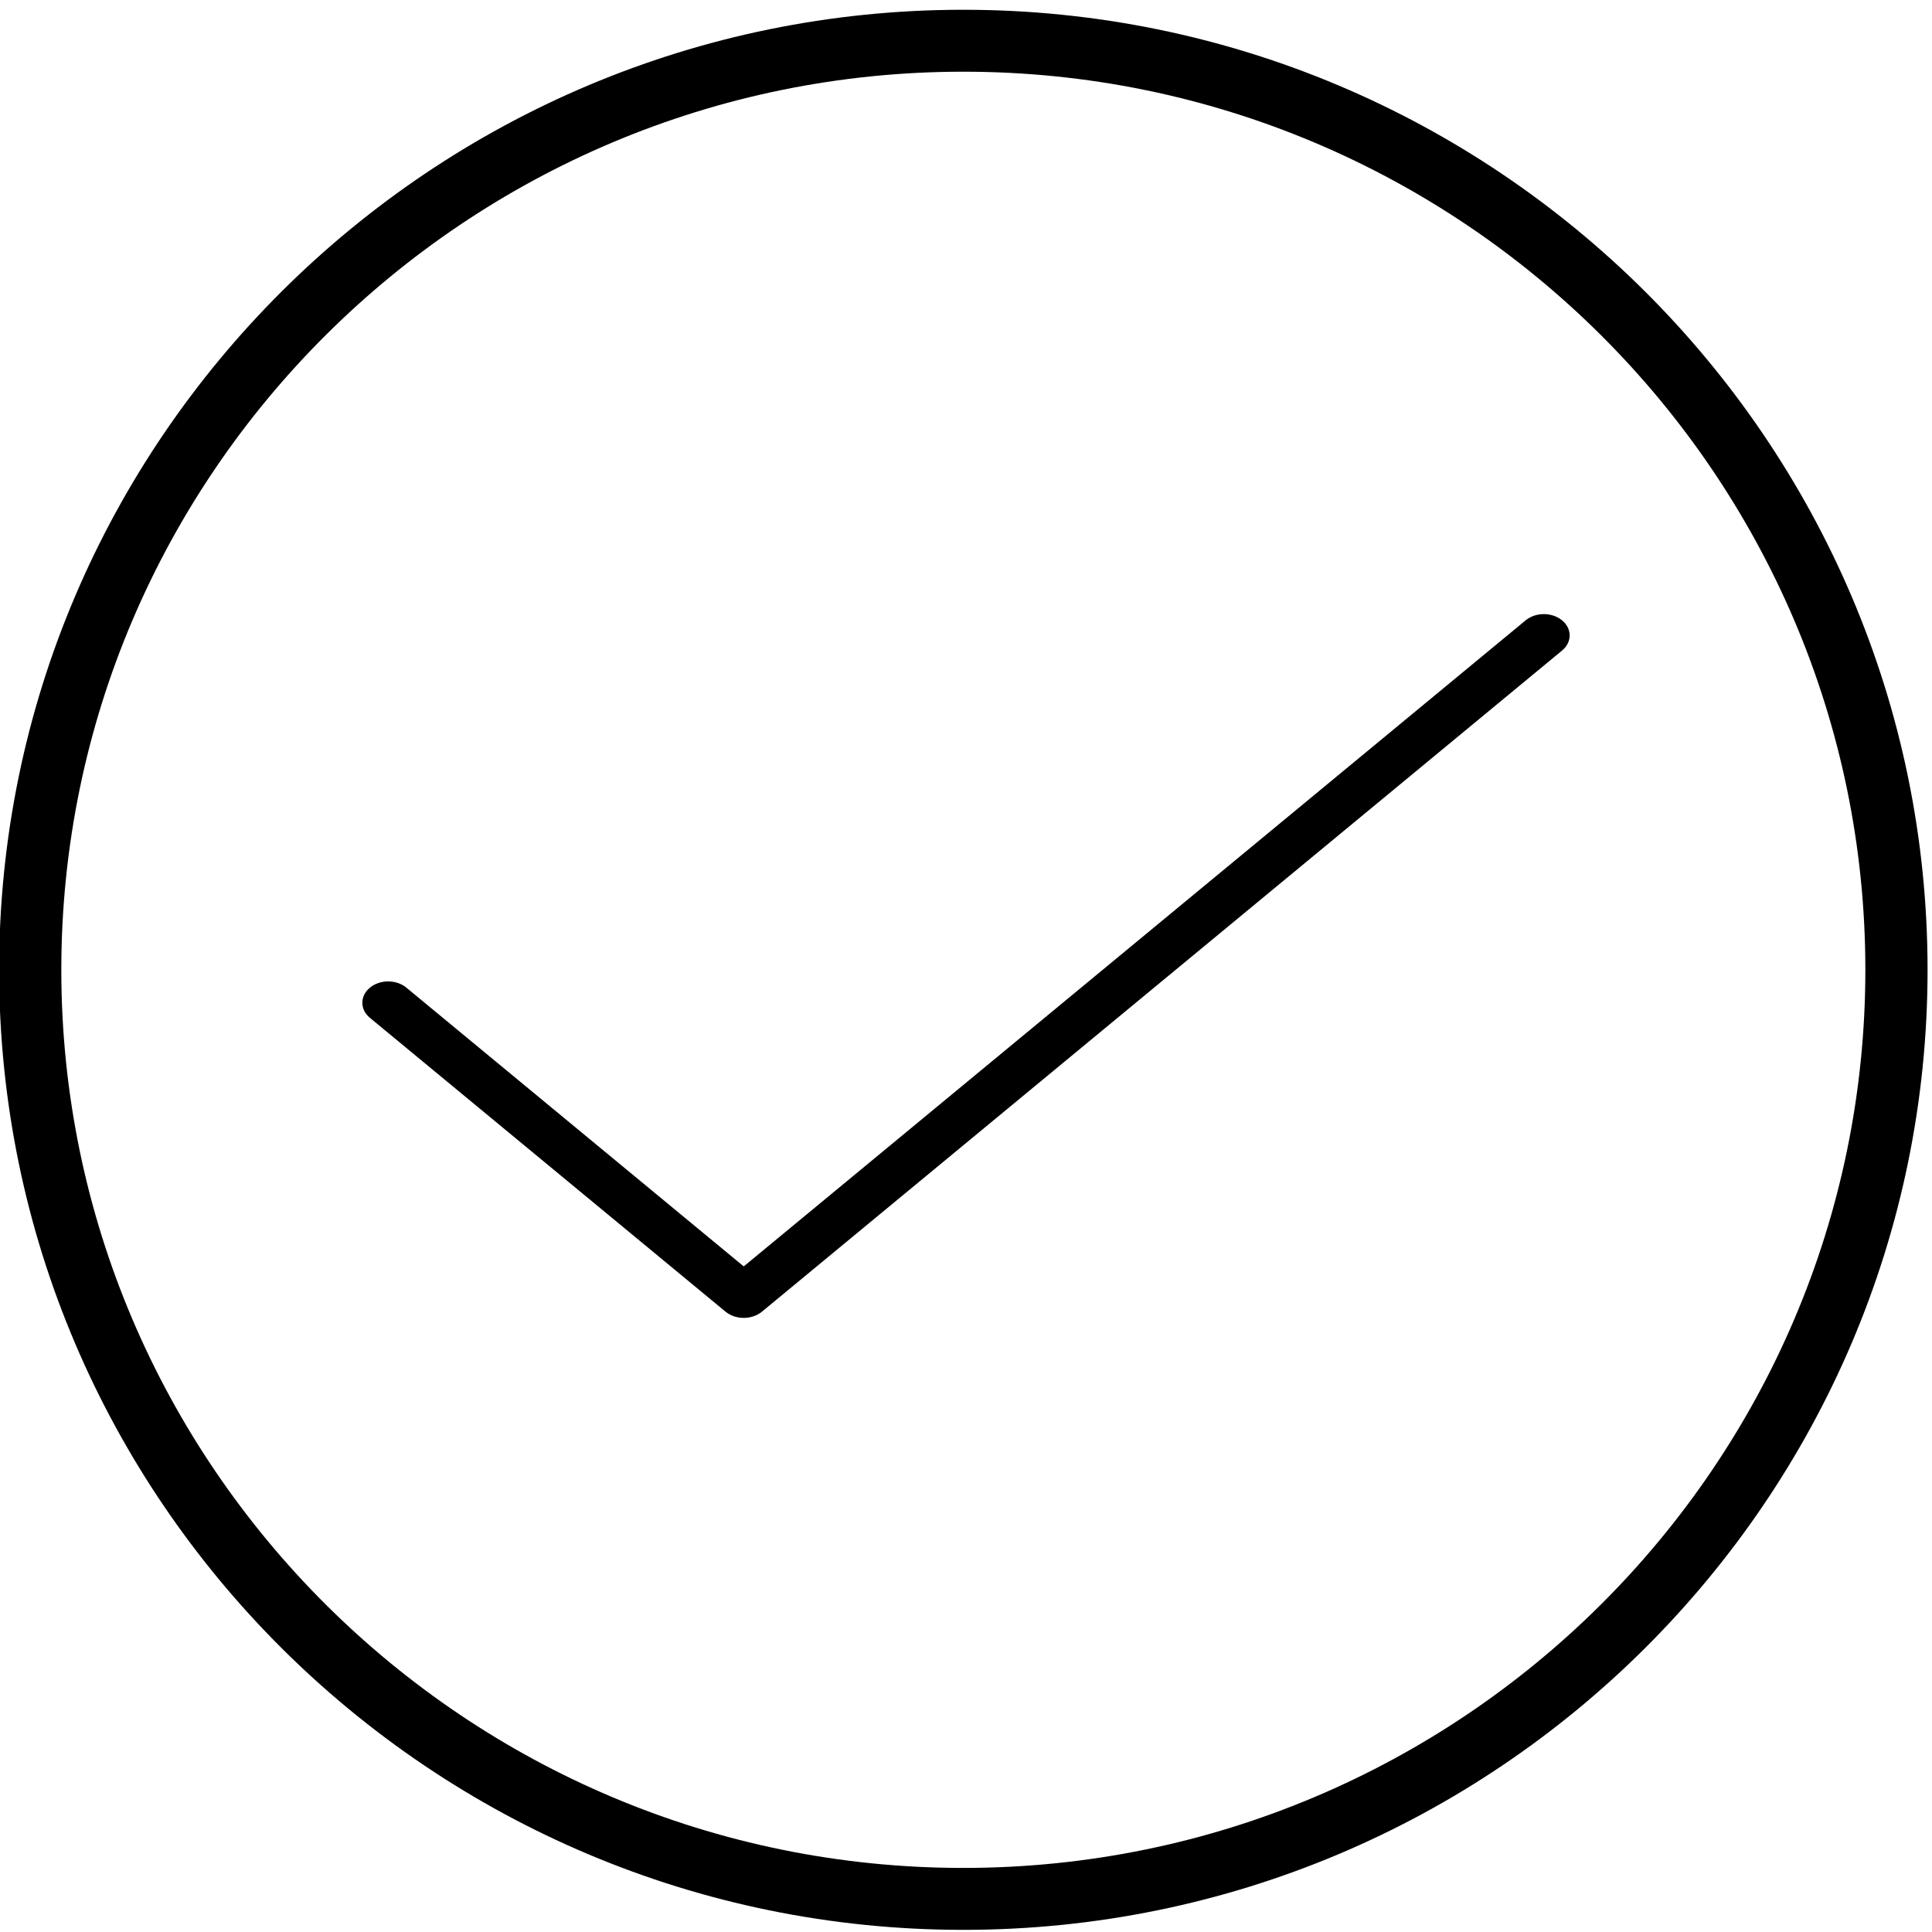
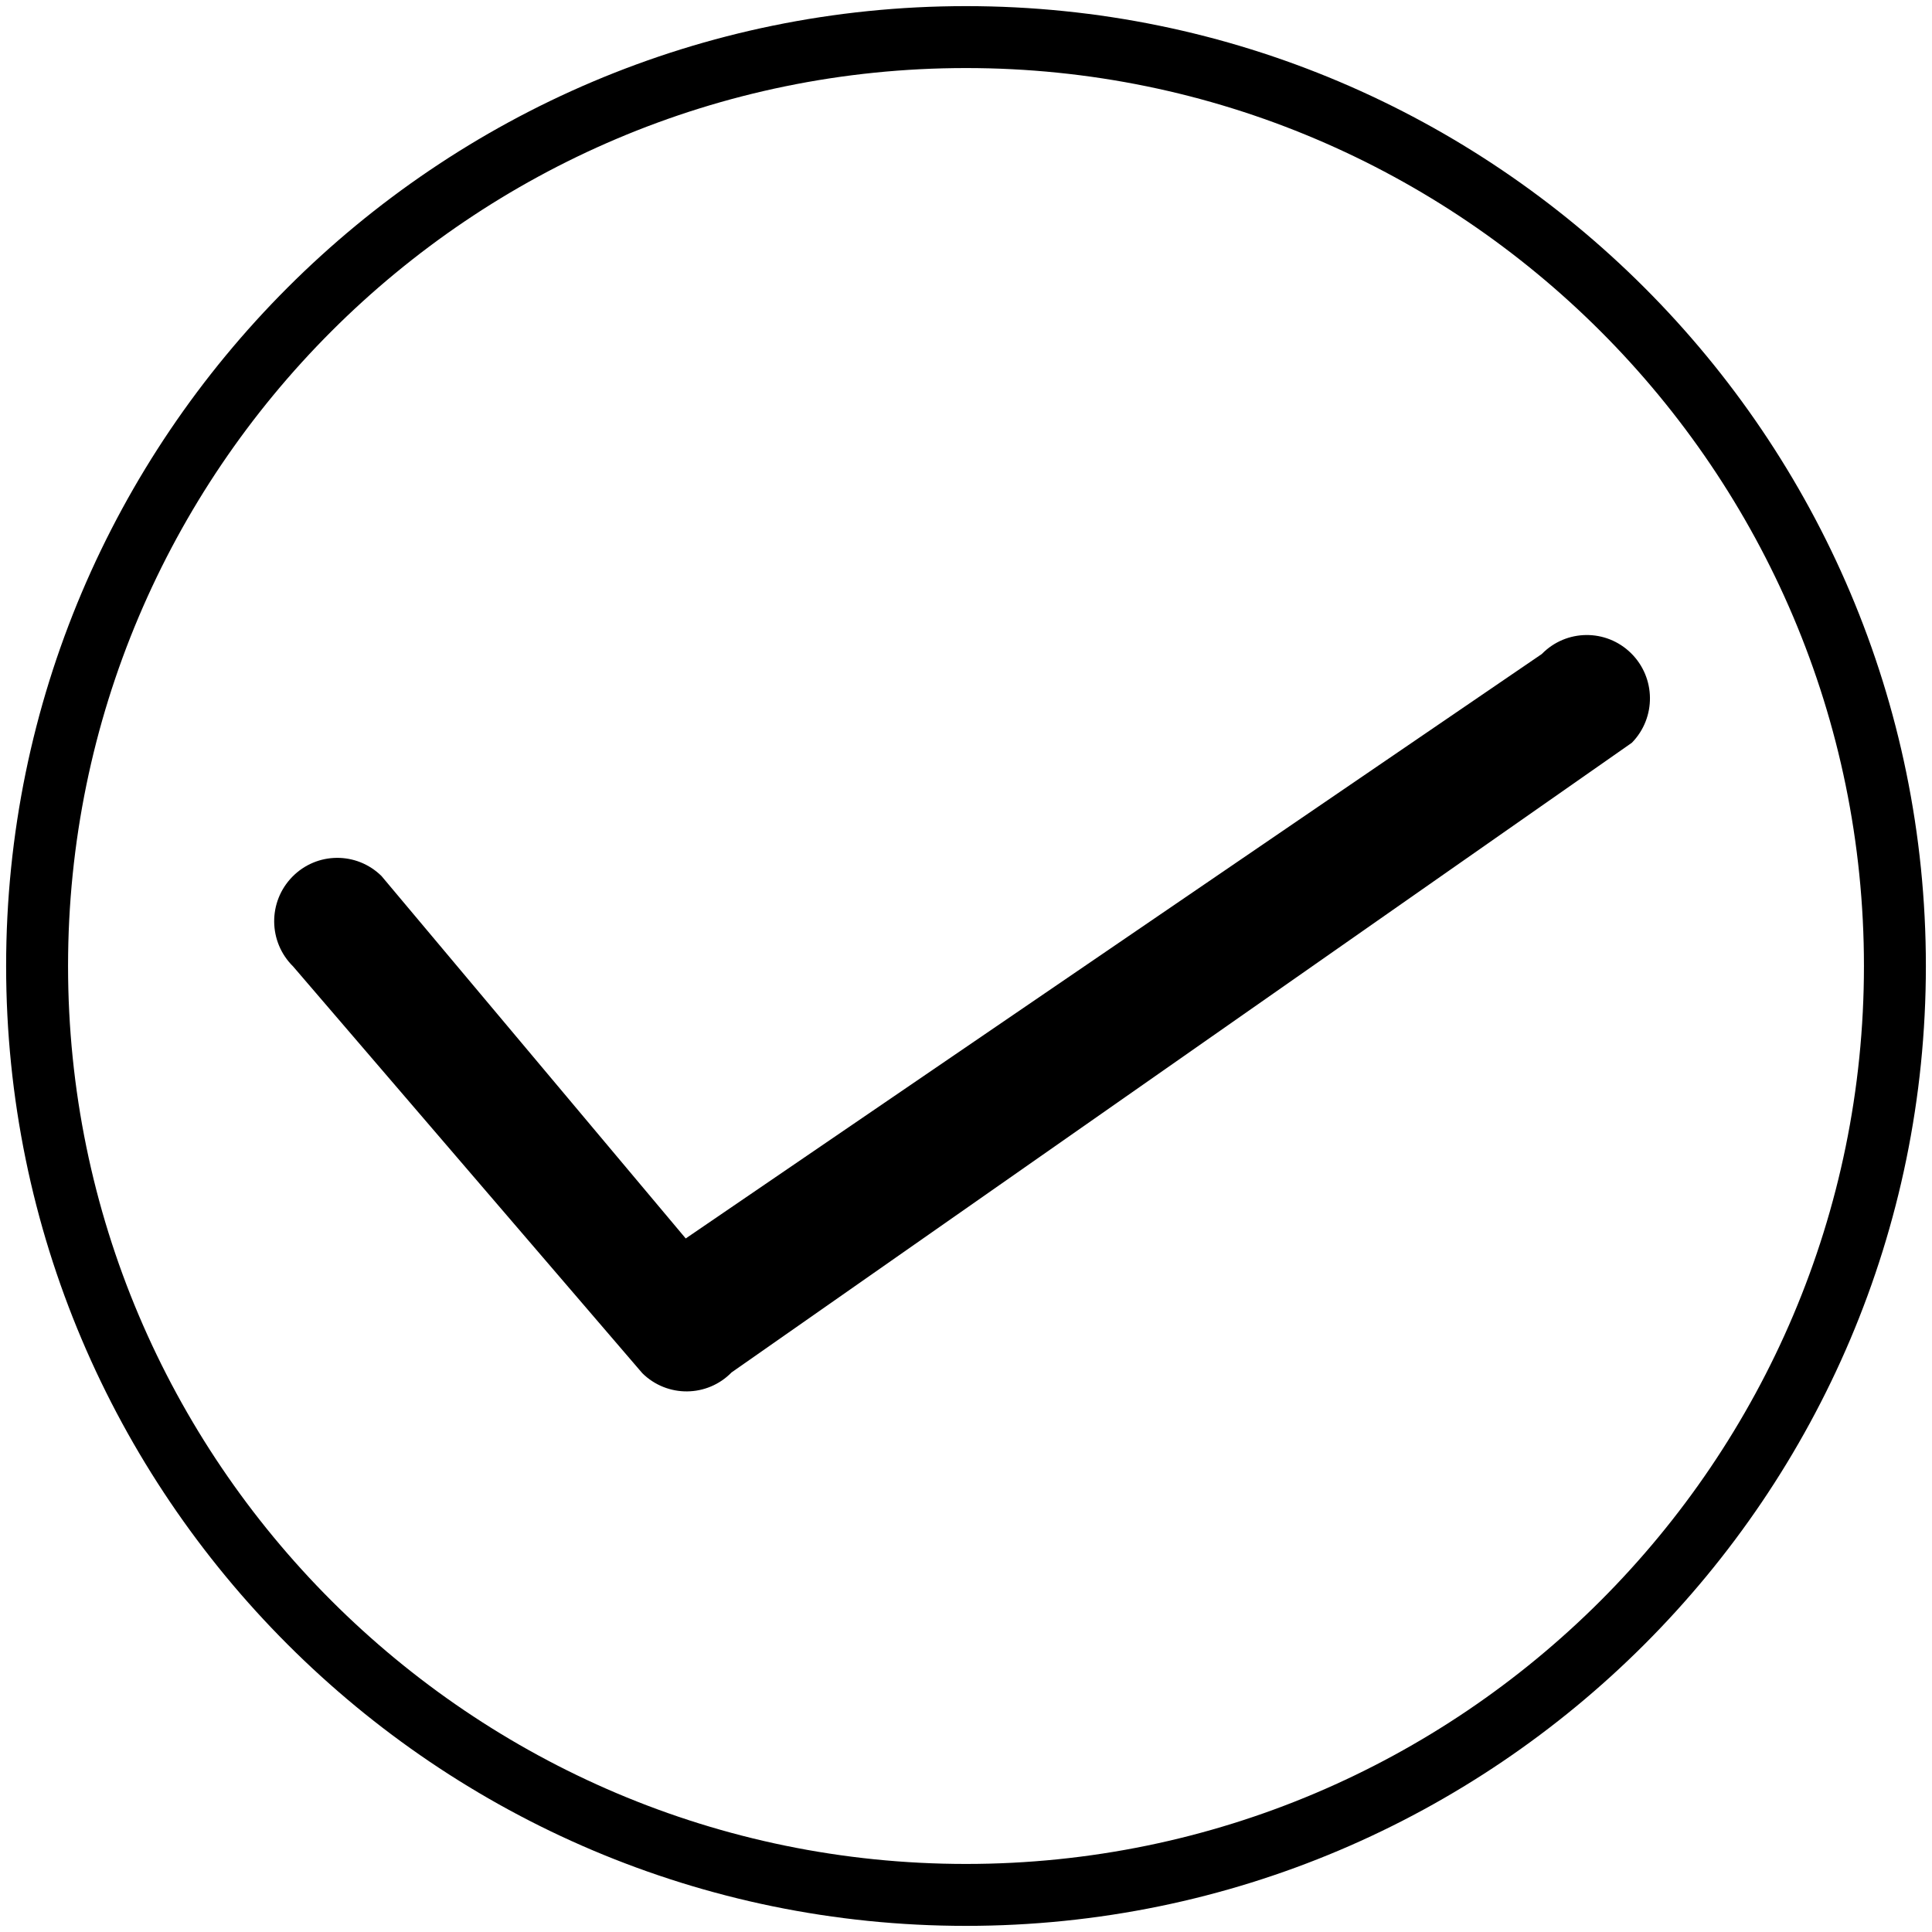
<svg xmlns="http://www.w3.org/2000/svg" version="1.1" id="circle-tick" x="0px" y="0px" viewBox="0 0 1000 1000" style="enable-background:new 0 0 1000 1000;">
-   <path d="M 498.621 998.891 C 223.439 998.891 -0.458 775.983 -0.458 501.977 C -0.458 227.965 223.439 5.055 498.621 5.055 C 773.805 5.055 997.701 227.965 997.701 501.977 C 997.701 775.983 773.805 998.891 498.621 998.891 Z M 498.621 37.113 C 241.174 37.113 31.739 245.656 31.739 501.977 C 31.739 758.295 241.174 966.837 498.621 966.837 C 756.071 966.837 965.506 758.295 965.506 501.977 C 965.506 245.656 756.071 37.113 498.621 37.113 Z" />
-   <path d="M 808.538 321.1 C 803.314 316.785 794.871 316.785 789.647 321.1 L 384.956 655.489 L 210.352 511.216 C 205.129 506.9 196.686 506.9 191.462 511.216 C 186.239 515.532 186.239 522.509 191.462 526.825 L 375.511 678.901 C 378.116 681.054 381.537 682.137 384.956 682.137 C 388.377 682.137 391.797 681.054 394.402 678.901 L 808.538 336.708 C 813.761 332.393 813.761 325.416 808.538 321.1 Z" />
+   <path d="M 845.704 341.282 C 832.933 328.466 812.288 328.466 799.517 341.282 L 353.629 639.674 L 197.905 450.626 C 185.135 437.805 164.492 437.805 151.721 450.626 C 138.952 463.448 138.952 484.173 151.721 496.995 L 330.537 709.226 C 336.903 715.62 345.266 718.835 353.629 718.835 C 361.991 718.835 370.352 715.62 376.718 709.226 L 845.704 387.649 C 858.476 374.83 858.476 354.106 845.704 341.282 Z" transform="matrix(0.999957, -0.009263, 0.009263, 0.999957, -4.610154, 4.65306)" />
+   <path d="M 499.998 996.827 C 226.058 996.827 3.171 773.959 3.171 500.002 C 3.171 226.043 226.058 3.172 499.998 3.172 C 773.942 3.172 996.829 226.043 996.829 500.002 C 996.829 773.959 773.942 996.827 499.998 996.827 Z M 499.998 35.224 C 243.713 35.224 35.223 243.73 35.223 500.002 C 35.223 756.274 243.713 964.777 499.998 964.777 C 756.287 964.777 964.776 756.274 964.776 500.002 C 964.776 243.73 756.287 35.224 499.998 35.224 Z" />
</svg>
